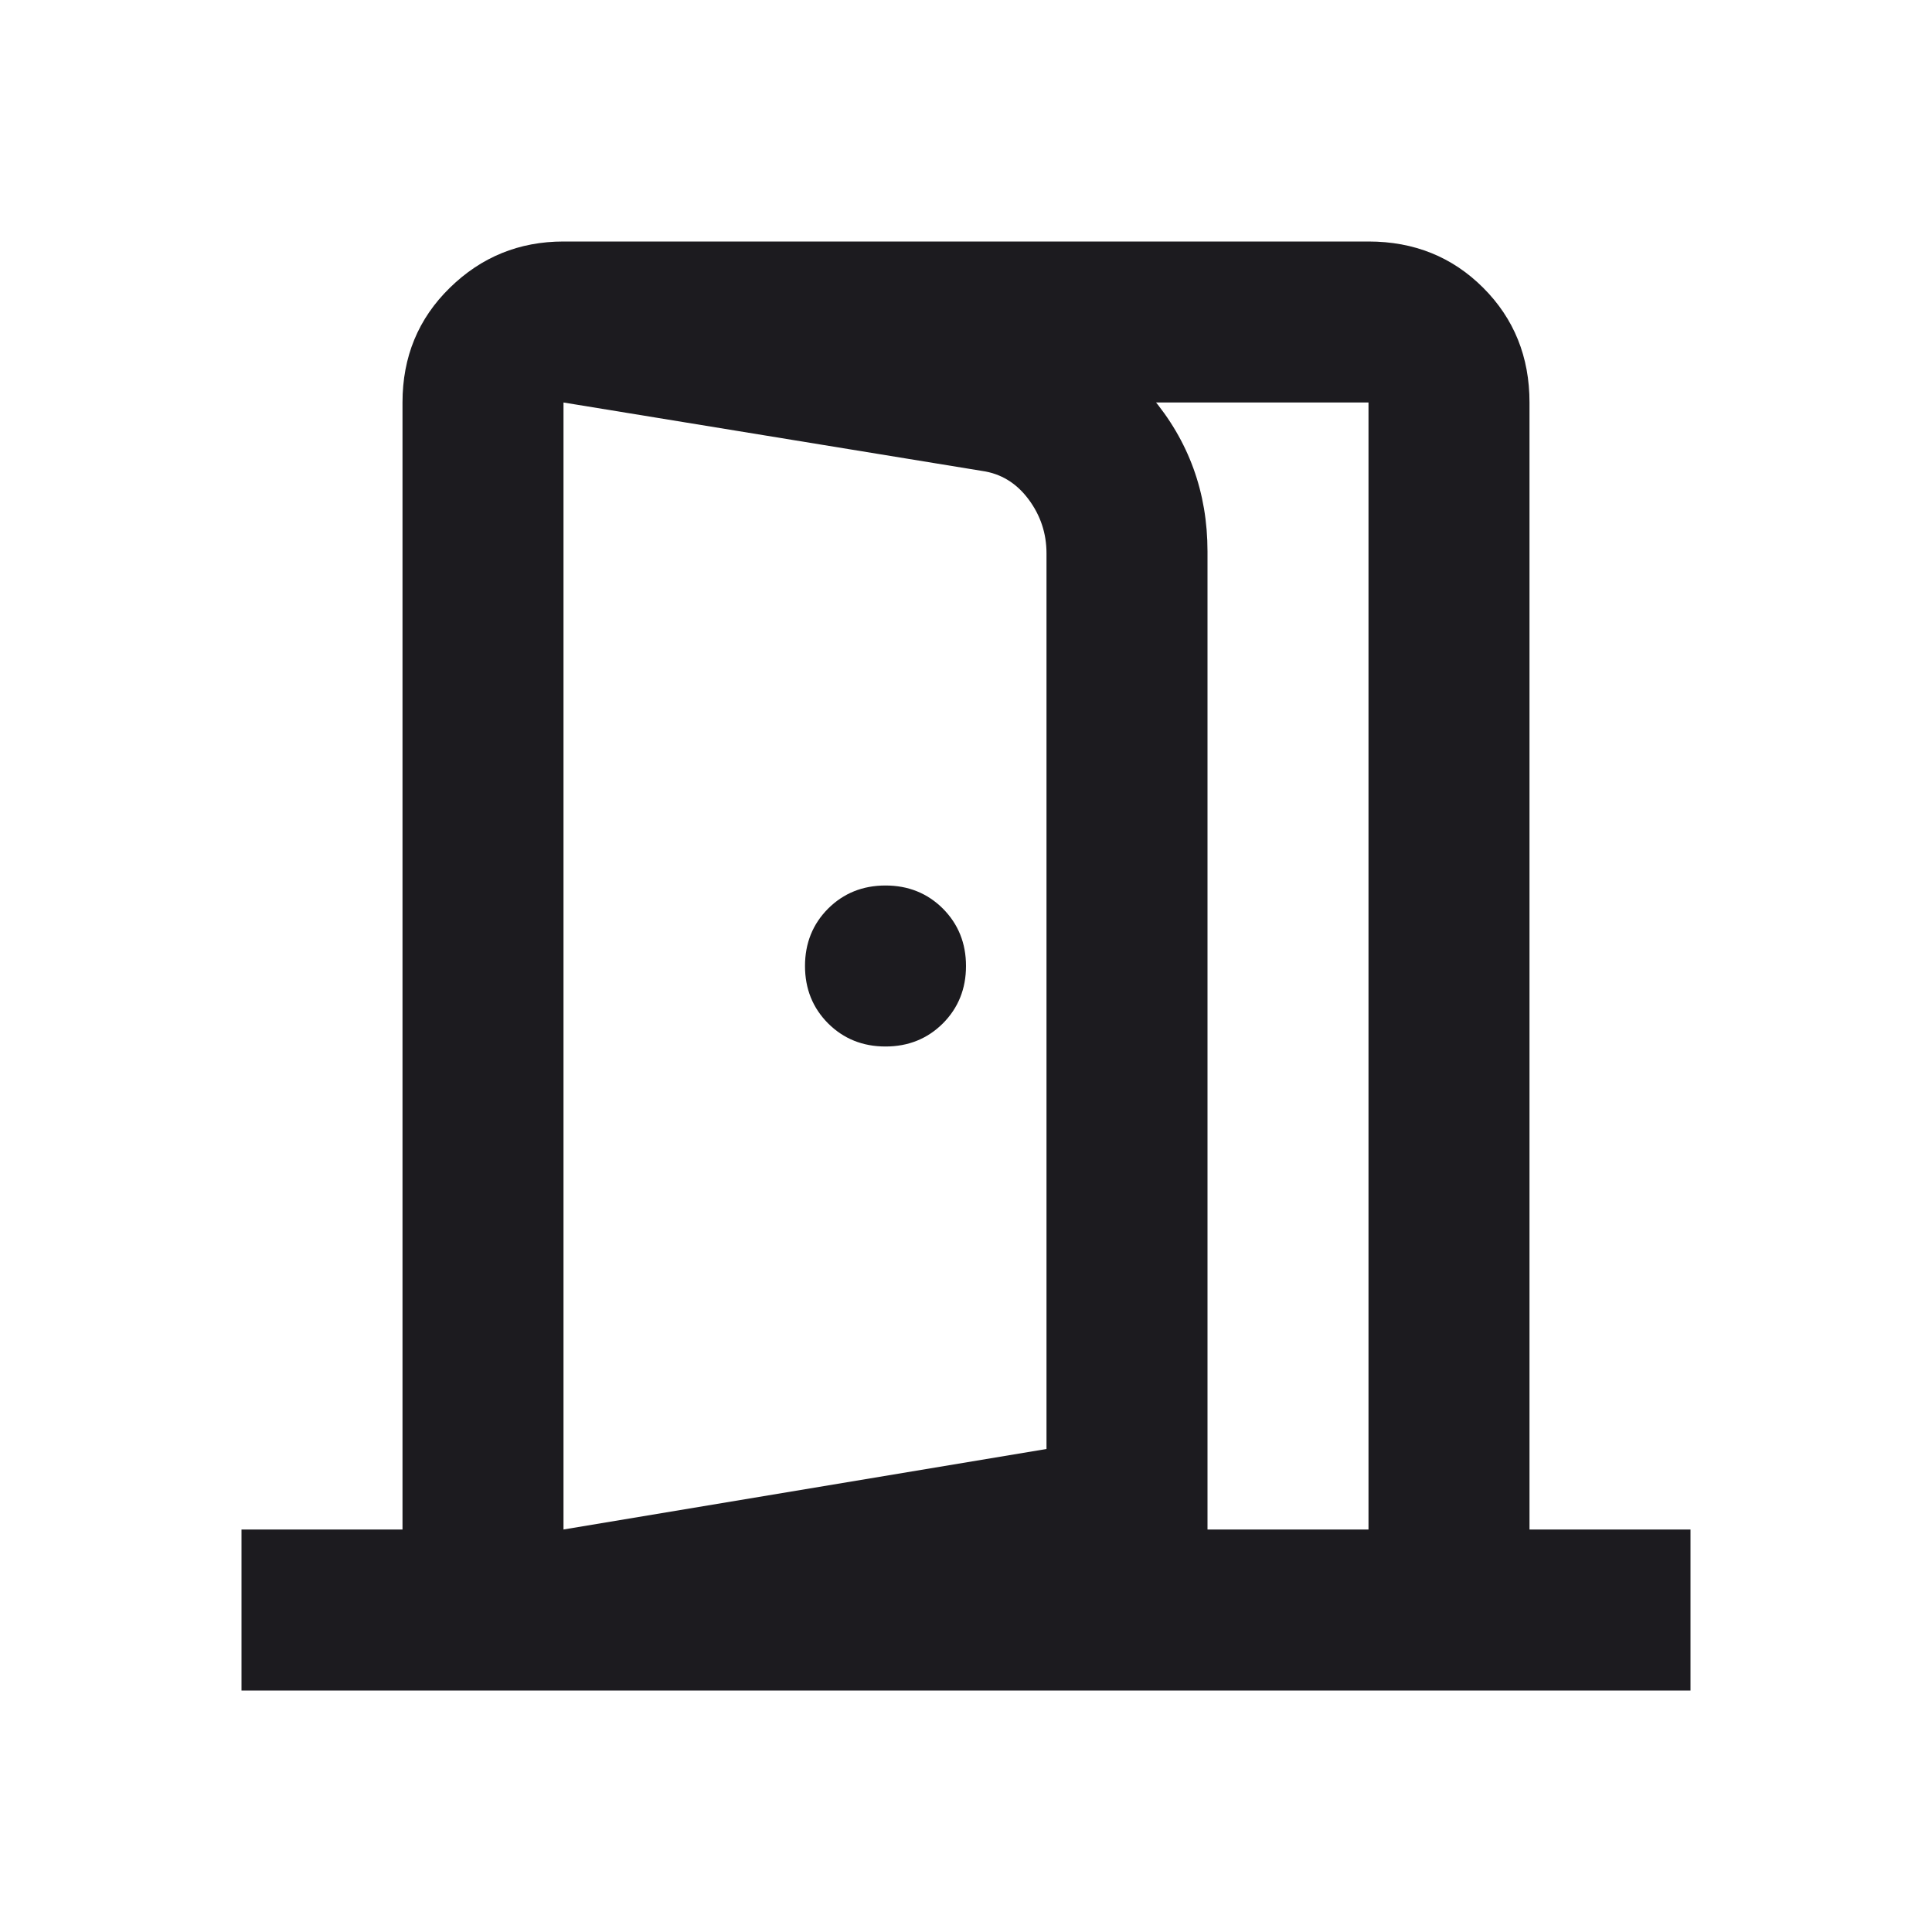
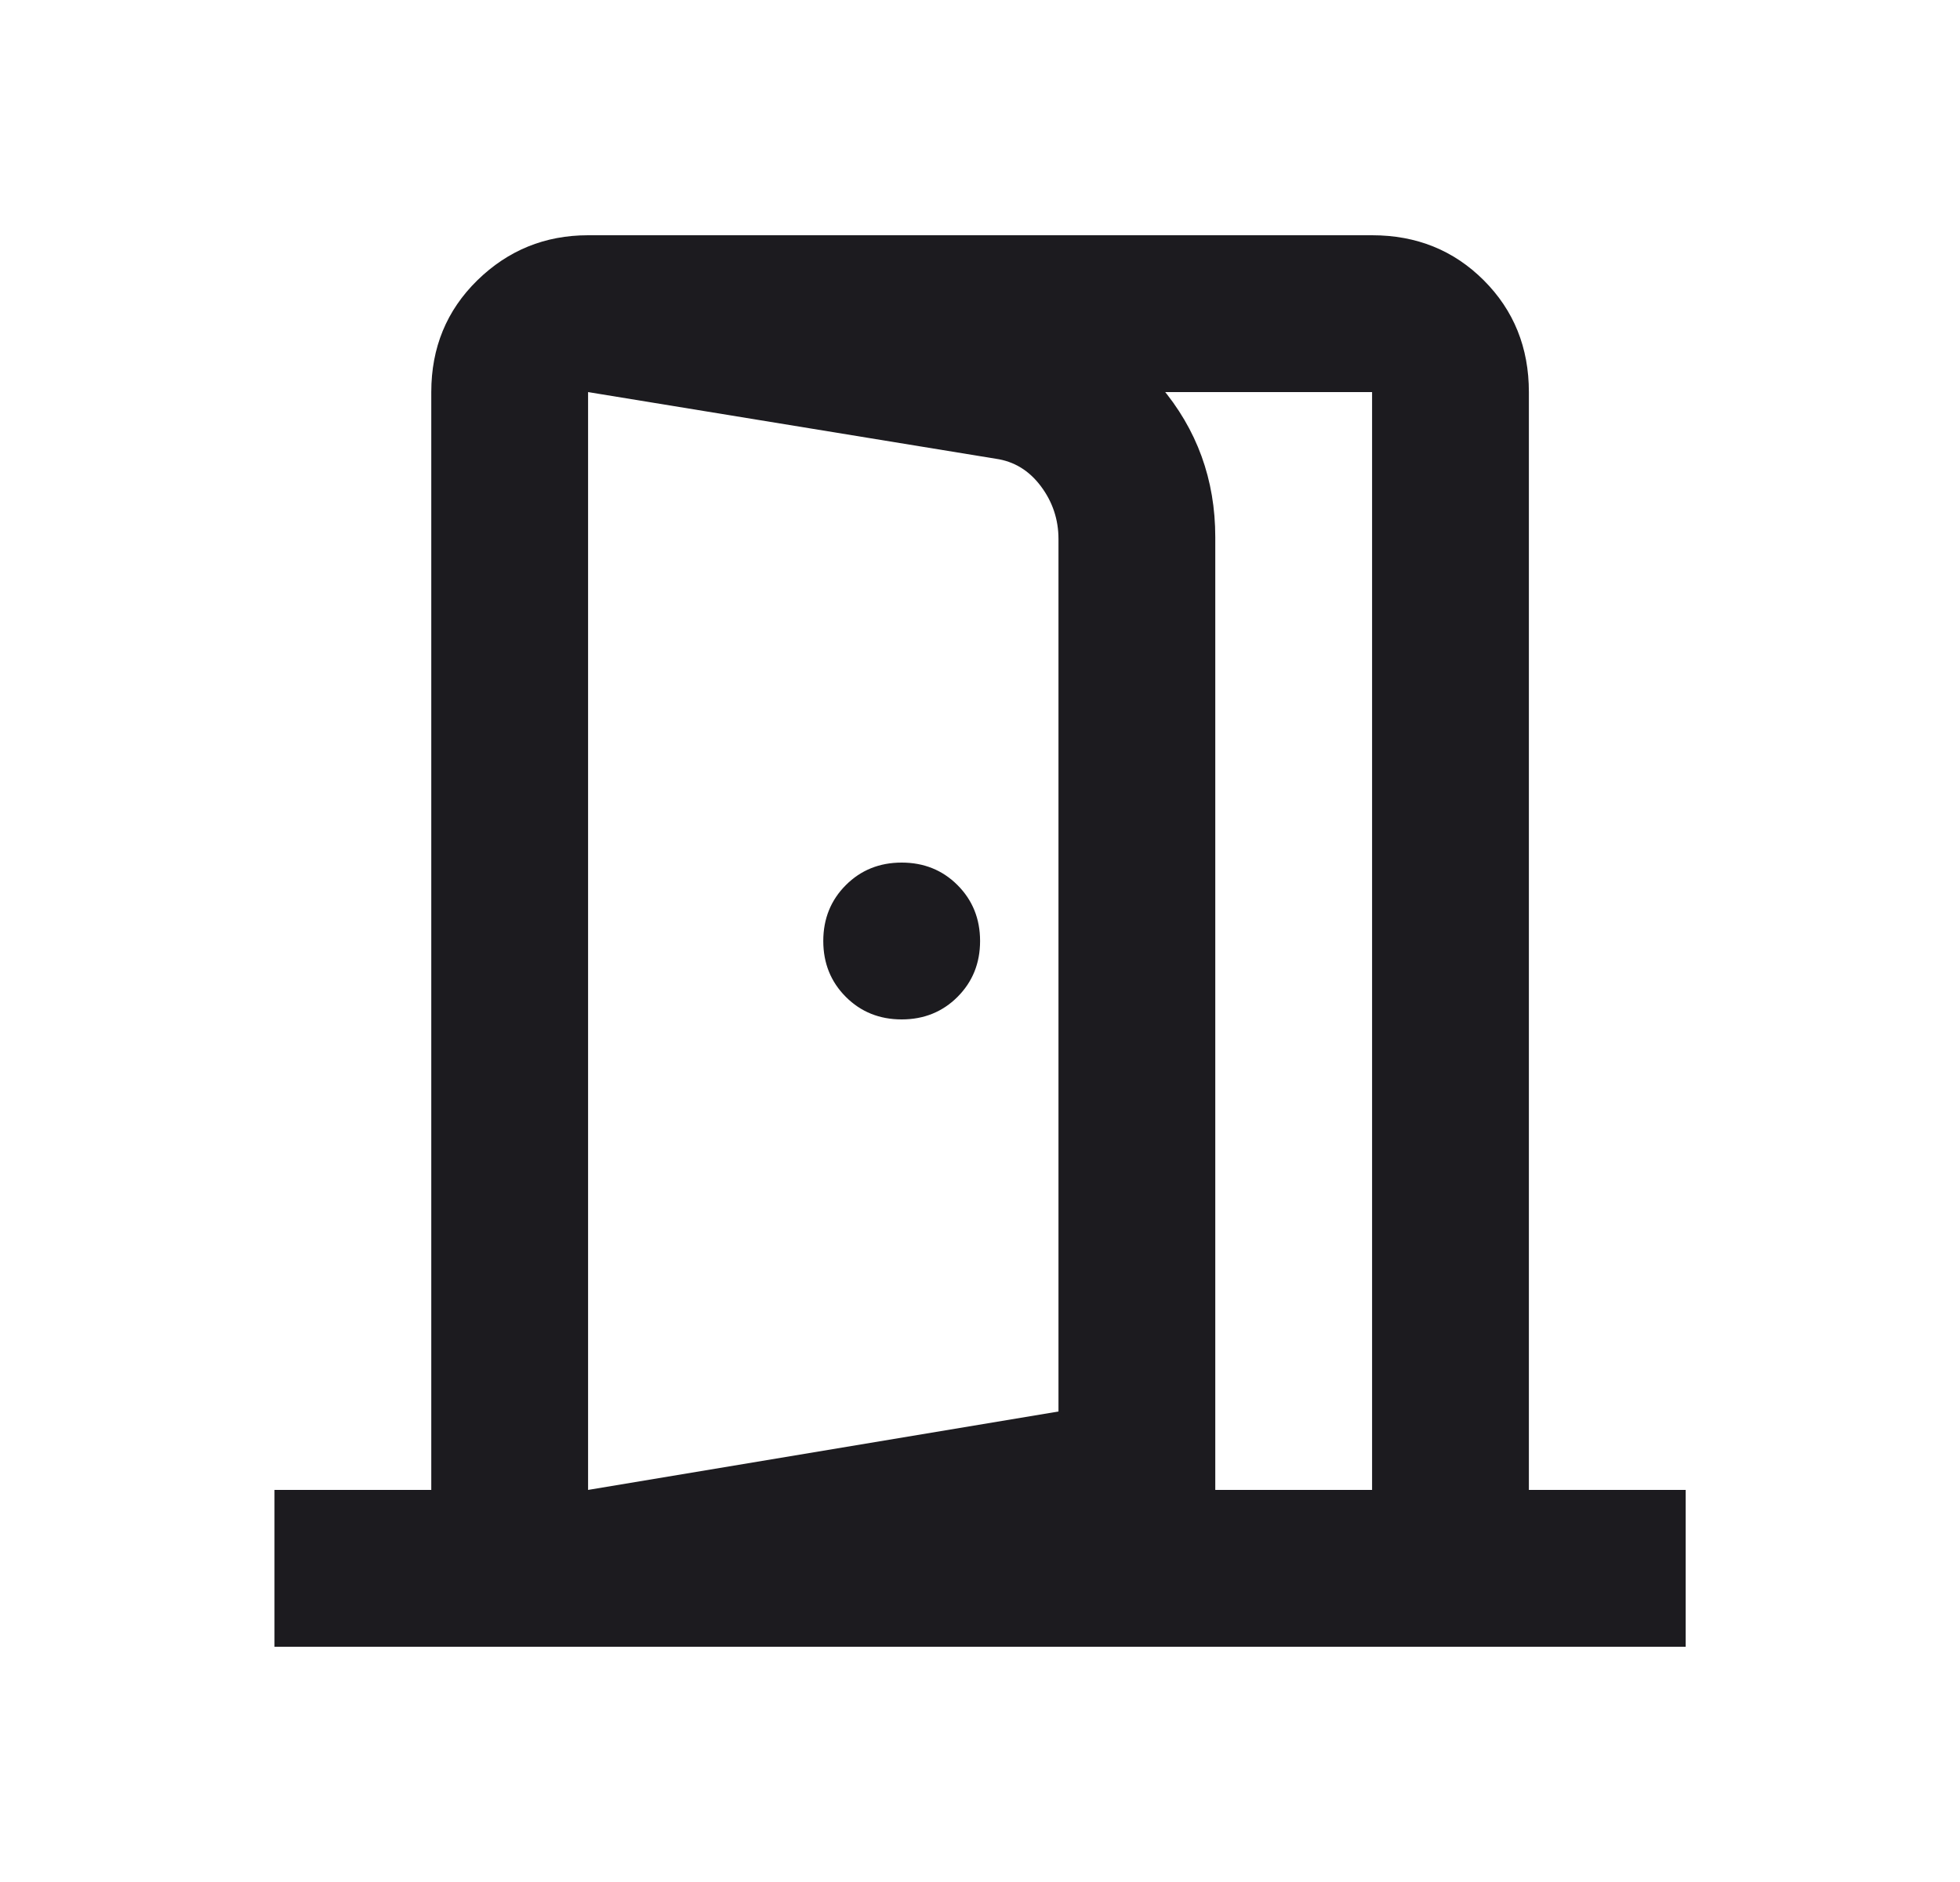
- <svg xmlns="http://www.w3.org/2000/svg" width="24" height="24" viewBox="0 0 24 24" fill="none">
-   <mask id="mask0_4121_1290" style="mask-type:alpha" maskUnits="userSpaceOnUse" x="0" y="0" width="24" height="24">
-     <rect width="24" height="24" fill="#D9D9D9" />
+ <svg xmlns="http://www.w3.org/2000/svg" width="25" height="24" viewBox="0 0 25 24" fill="none">
+   <mask id="mask0_4002_5026" style="mask-type:alpha" maskUnits="userSpaceOnUse" x="0" y="0" width="25" height="24">
+     <rect x="0.501" width="24" height="24" fill="#D9D9D9" />
  </mask>
-   <g mask="url(#mask0_4121_1290)">
-     <path d="M11 13C11.283 13 11.521 12.904 11.713 12.713C11.904 12.521 12 12.283 12 12C12 11.717 11.904 11.479 11.713 11.287C11.521 11.096 11.283 11 11 11C10.717 11 10.479 11.096 10.287 11.287C10.096 11.479 10 11.717 10 12C10 12.283 10.096 12.521 10.287 12.713C10.479 12.904 10.717 13 11 13ZM7 21V19L13 18V6.875C13 6.625 12.925 6.4 12.775 6.2C12.625 6 12.433 5.883 12.2 5.85L7 5V3L12.5 3.9C13.233 4.033 13.833 4.375 14.3 4.925C14.767 5.475 15 6.117 15 6.85V19.65L7 21ZM3 21V19H5V5C5 4.433 5.196 3.958 5.588 3.575C5.979 3.192 6.45 3 7 3H17C17.567 3 18.042 3.192 18.425 3.575C18.808 3.958 19 4.433 19 5V19H21V21H3ZM7 19H17V5H7V19Z" fill="#1C1B1F" />
+   <g mask="url(#mask0_4002_5026)">
+     <path d="M11.501 13C11.784 13 12.022 12.904 12.213 12.713C12.405 12.521 12.501 12.283 12.501 12C12.501 11.717 12.405 11.479 12.213 11.287C12.022 11.096 11.784 11 11.501 11C11.218 11 10.98 11.096 10.789 11.287C10.597 11.479 10.501 11.717 10.501 12C10.501 12.283 10.597 12.521 10.789 12.713C10.98 12.904 11.218 13 11.501 13ZM7.501 21V19L13.501 18V6.875C13.501 6.625 13.426 6.4 13.276 6.2C13.126 6 12.934 5.883 12.701 5.85L7.501 5V3L13.001 3.9C13.734 4.033 14.334 4.375 14.801 4.925C15.268 5.475 15.501 6.117 15.501 6.85V19.65L7.501 21ZM3.501 21V19H5.501V5C5.501 4.433 5.697 3.958 6.088 3.575C6.48 3.192 6.951 3 7.501 3H17.501C18.068 3 18.543 3.192 18.926 3.575C19.309 3.958 19.501 4.433 19.501 5V19H21.501V21H3.501ZM7.501 19H17.501V5H7.501V19Z" fill="#1C1B1F" />
  </g>
</svg>
